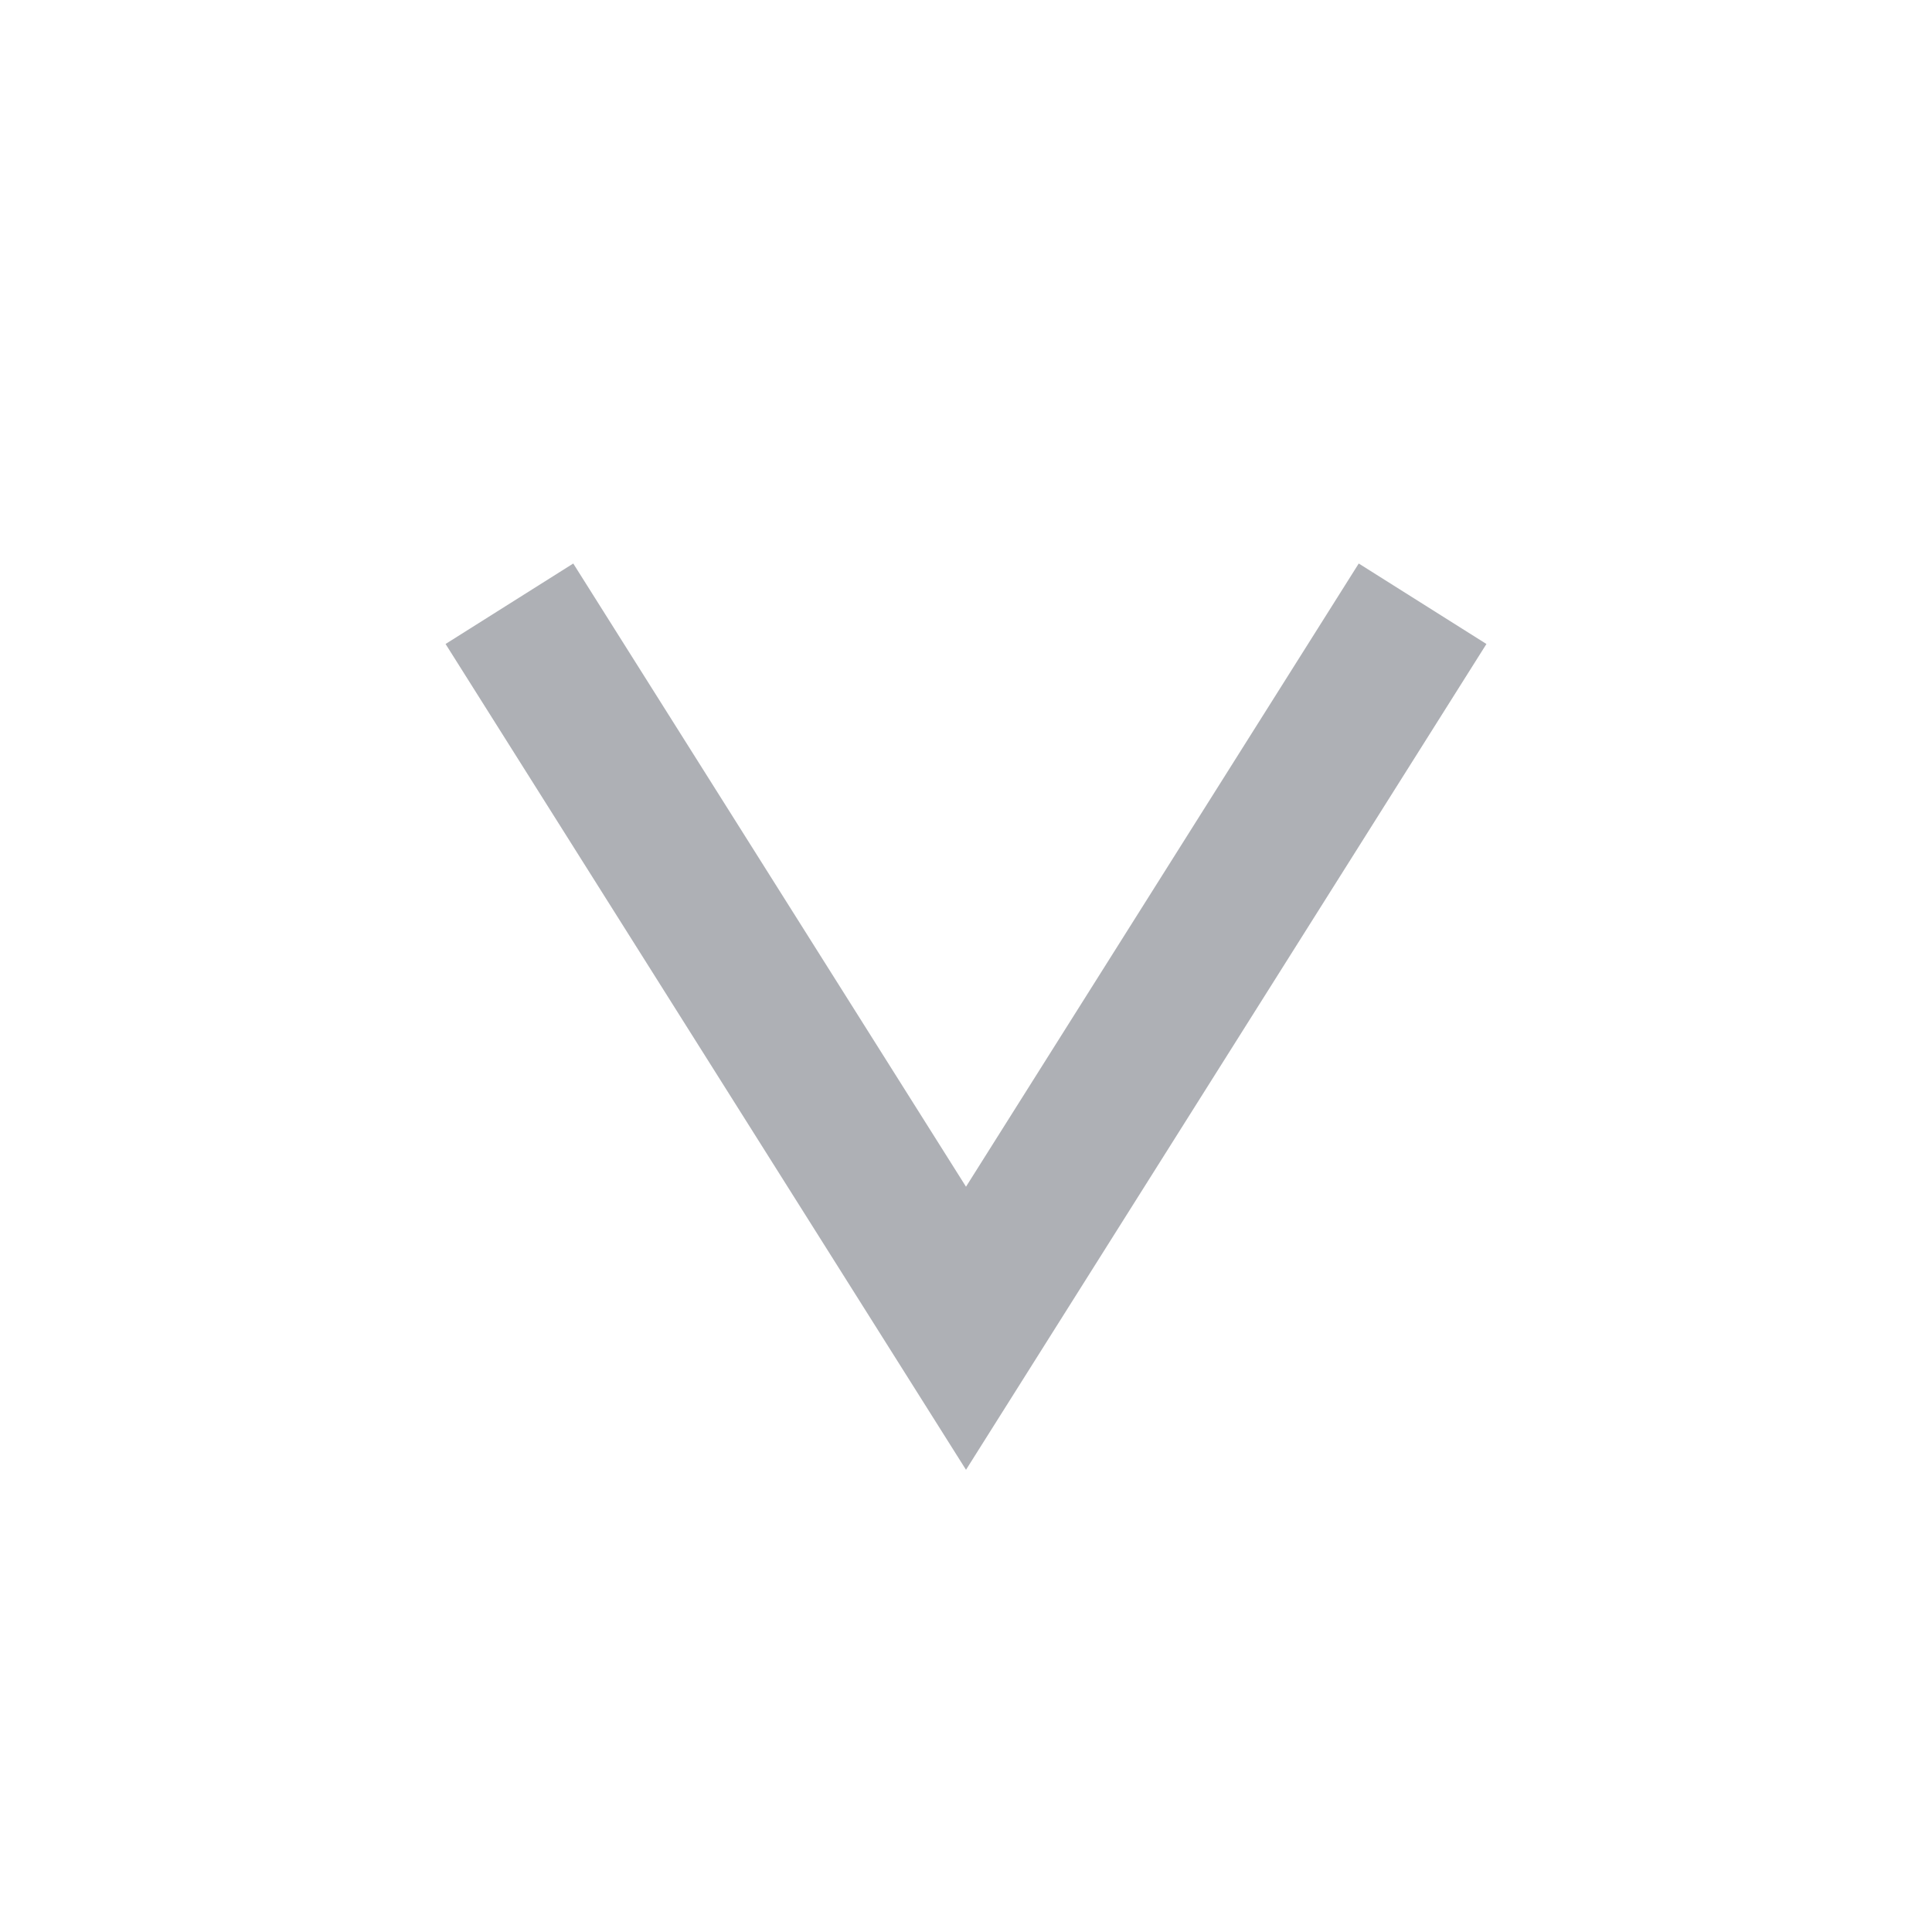
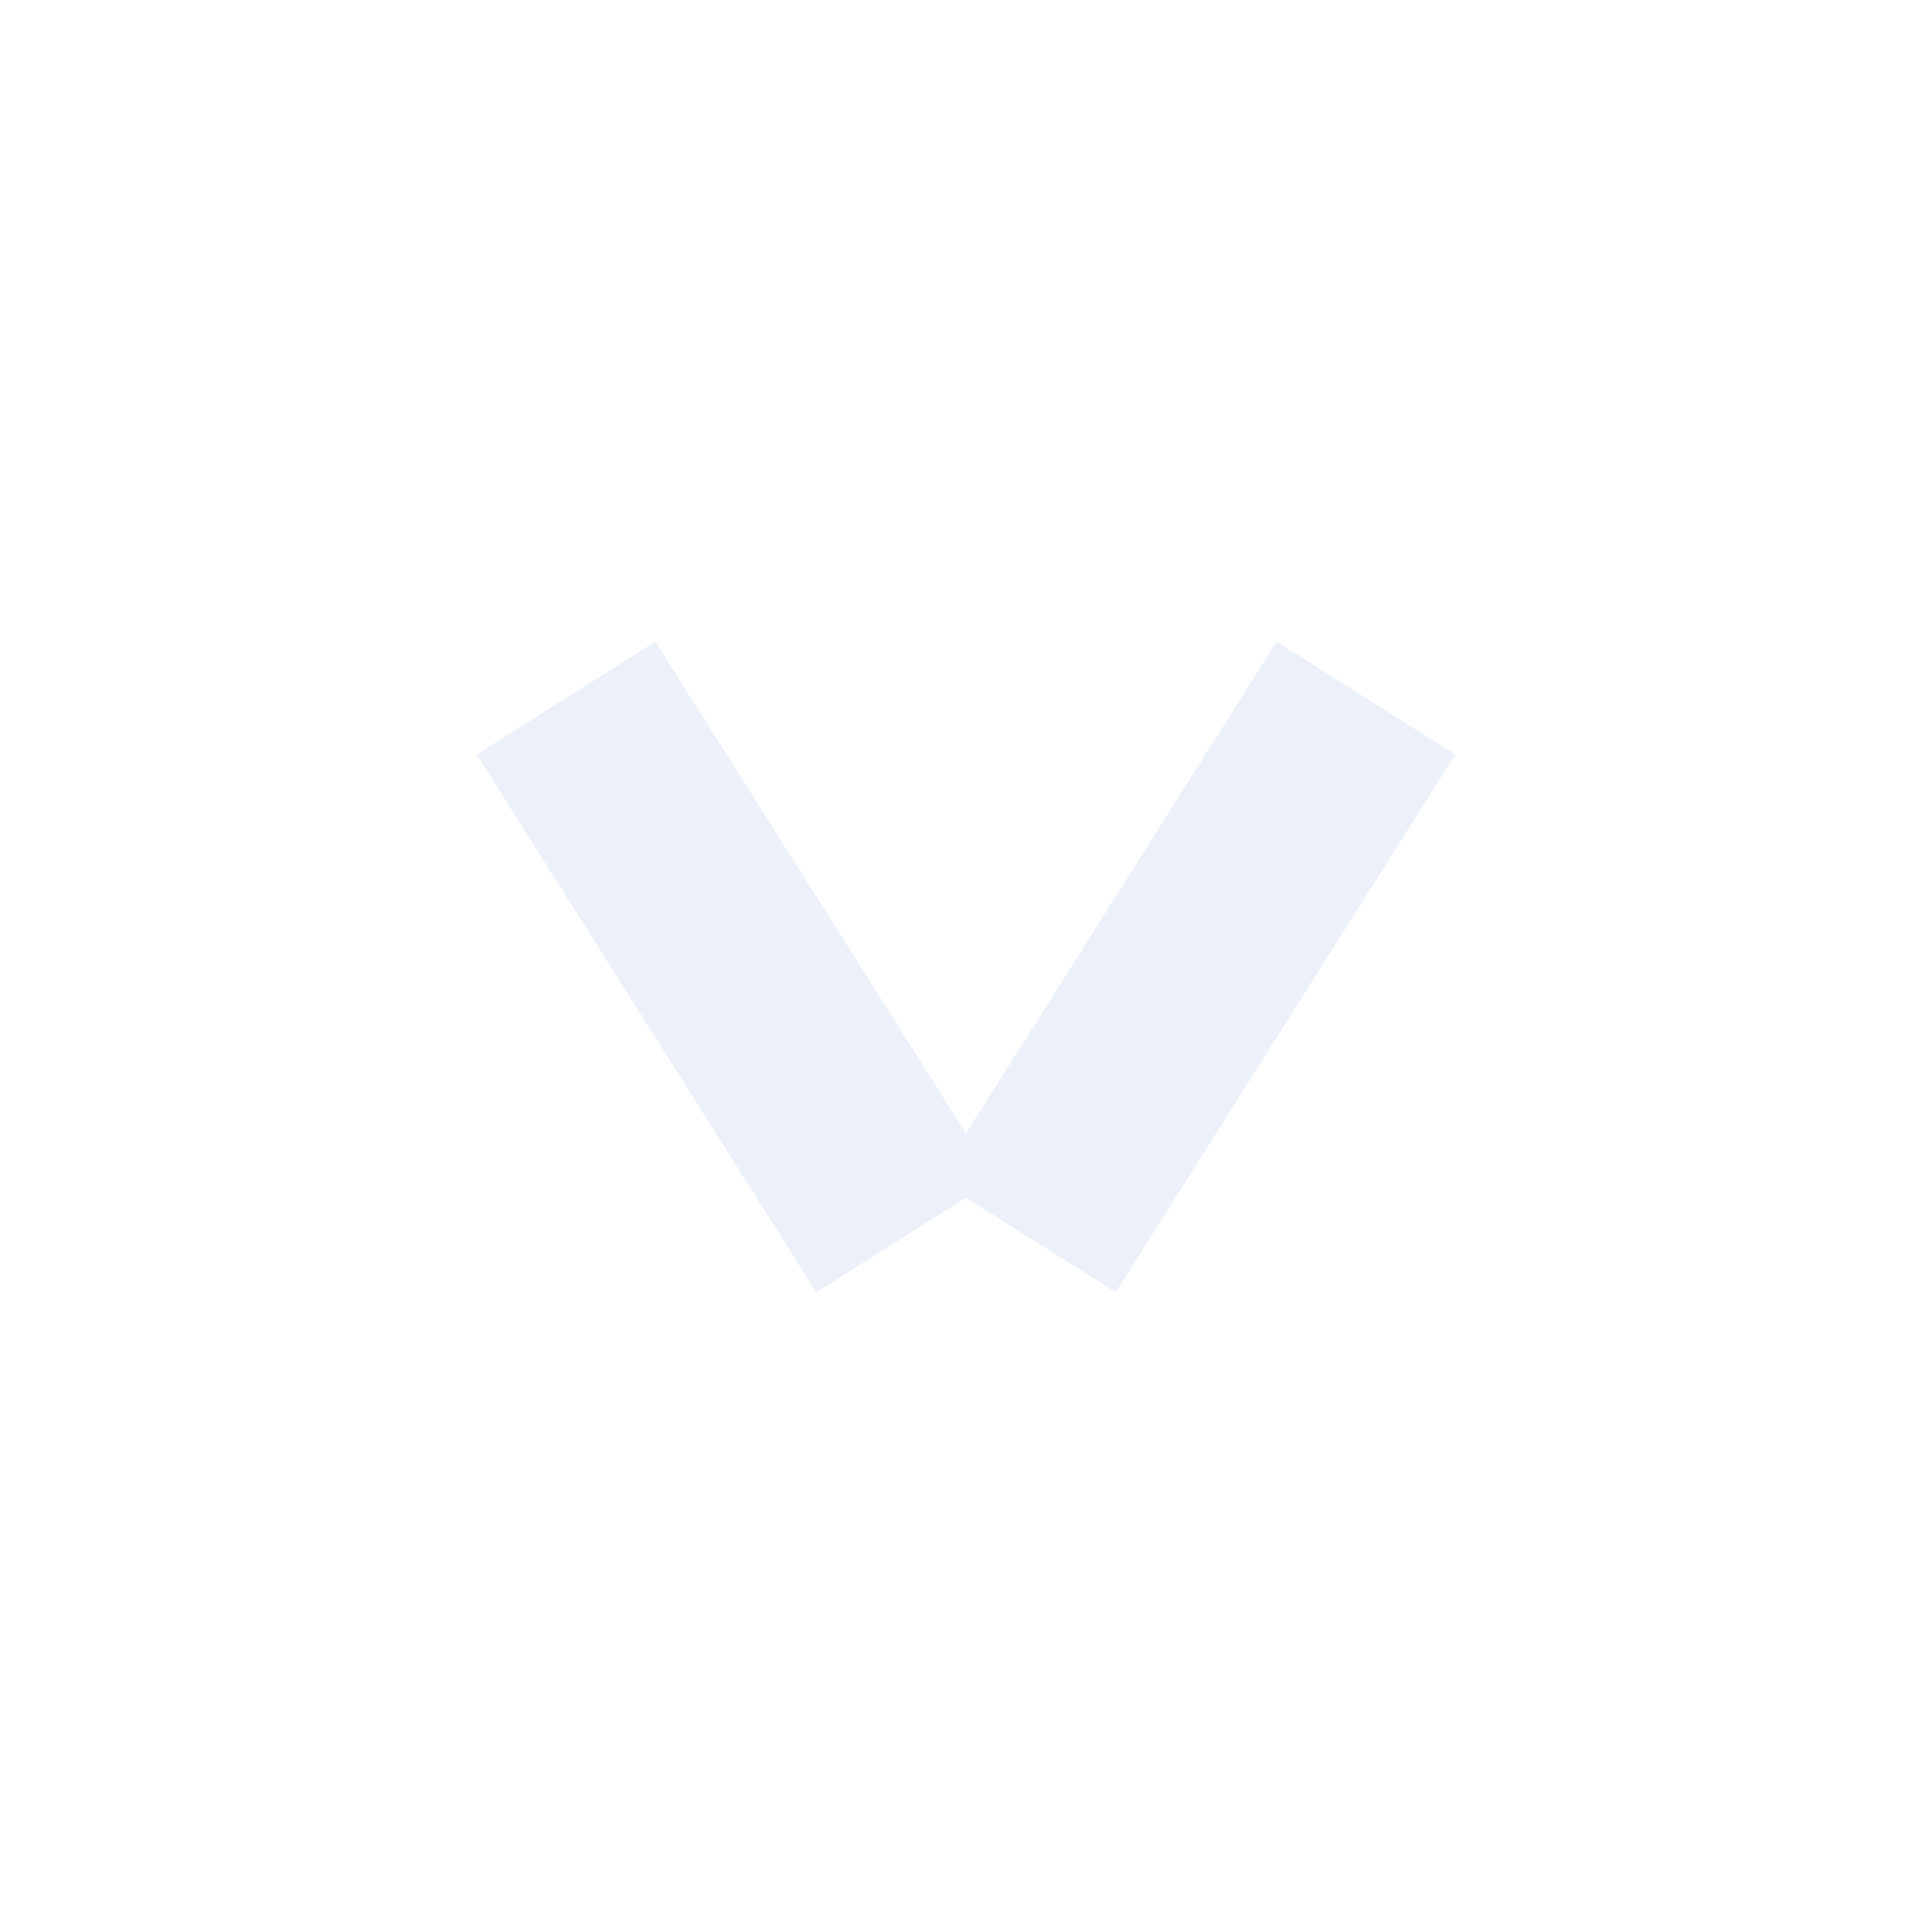
<svg xmlns="http://www.w3.org/2000/svg" width="1024" height="1024" viewBox="0 0 1024 1024">
-   <path d="M270 320 L512 704 L754 320" fill="none" stroke="#AEB0B5" stroke-width="80" stroke-linecap="butt" stroke-linejoin="miter" stroke-miterlimit="10" />
+   <path d="M300 370 L480 655 M544 655 L724 370" fill="none" stroke="#B6C9E8" stroke-width="112" stroke-linecap="butt" stroke-linejoin="miter" stroke-miterlimit="10" opacity="0.28" />
</svg>
